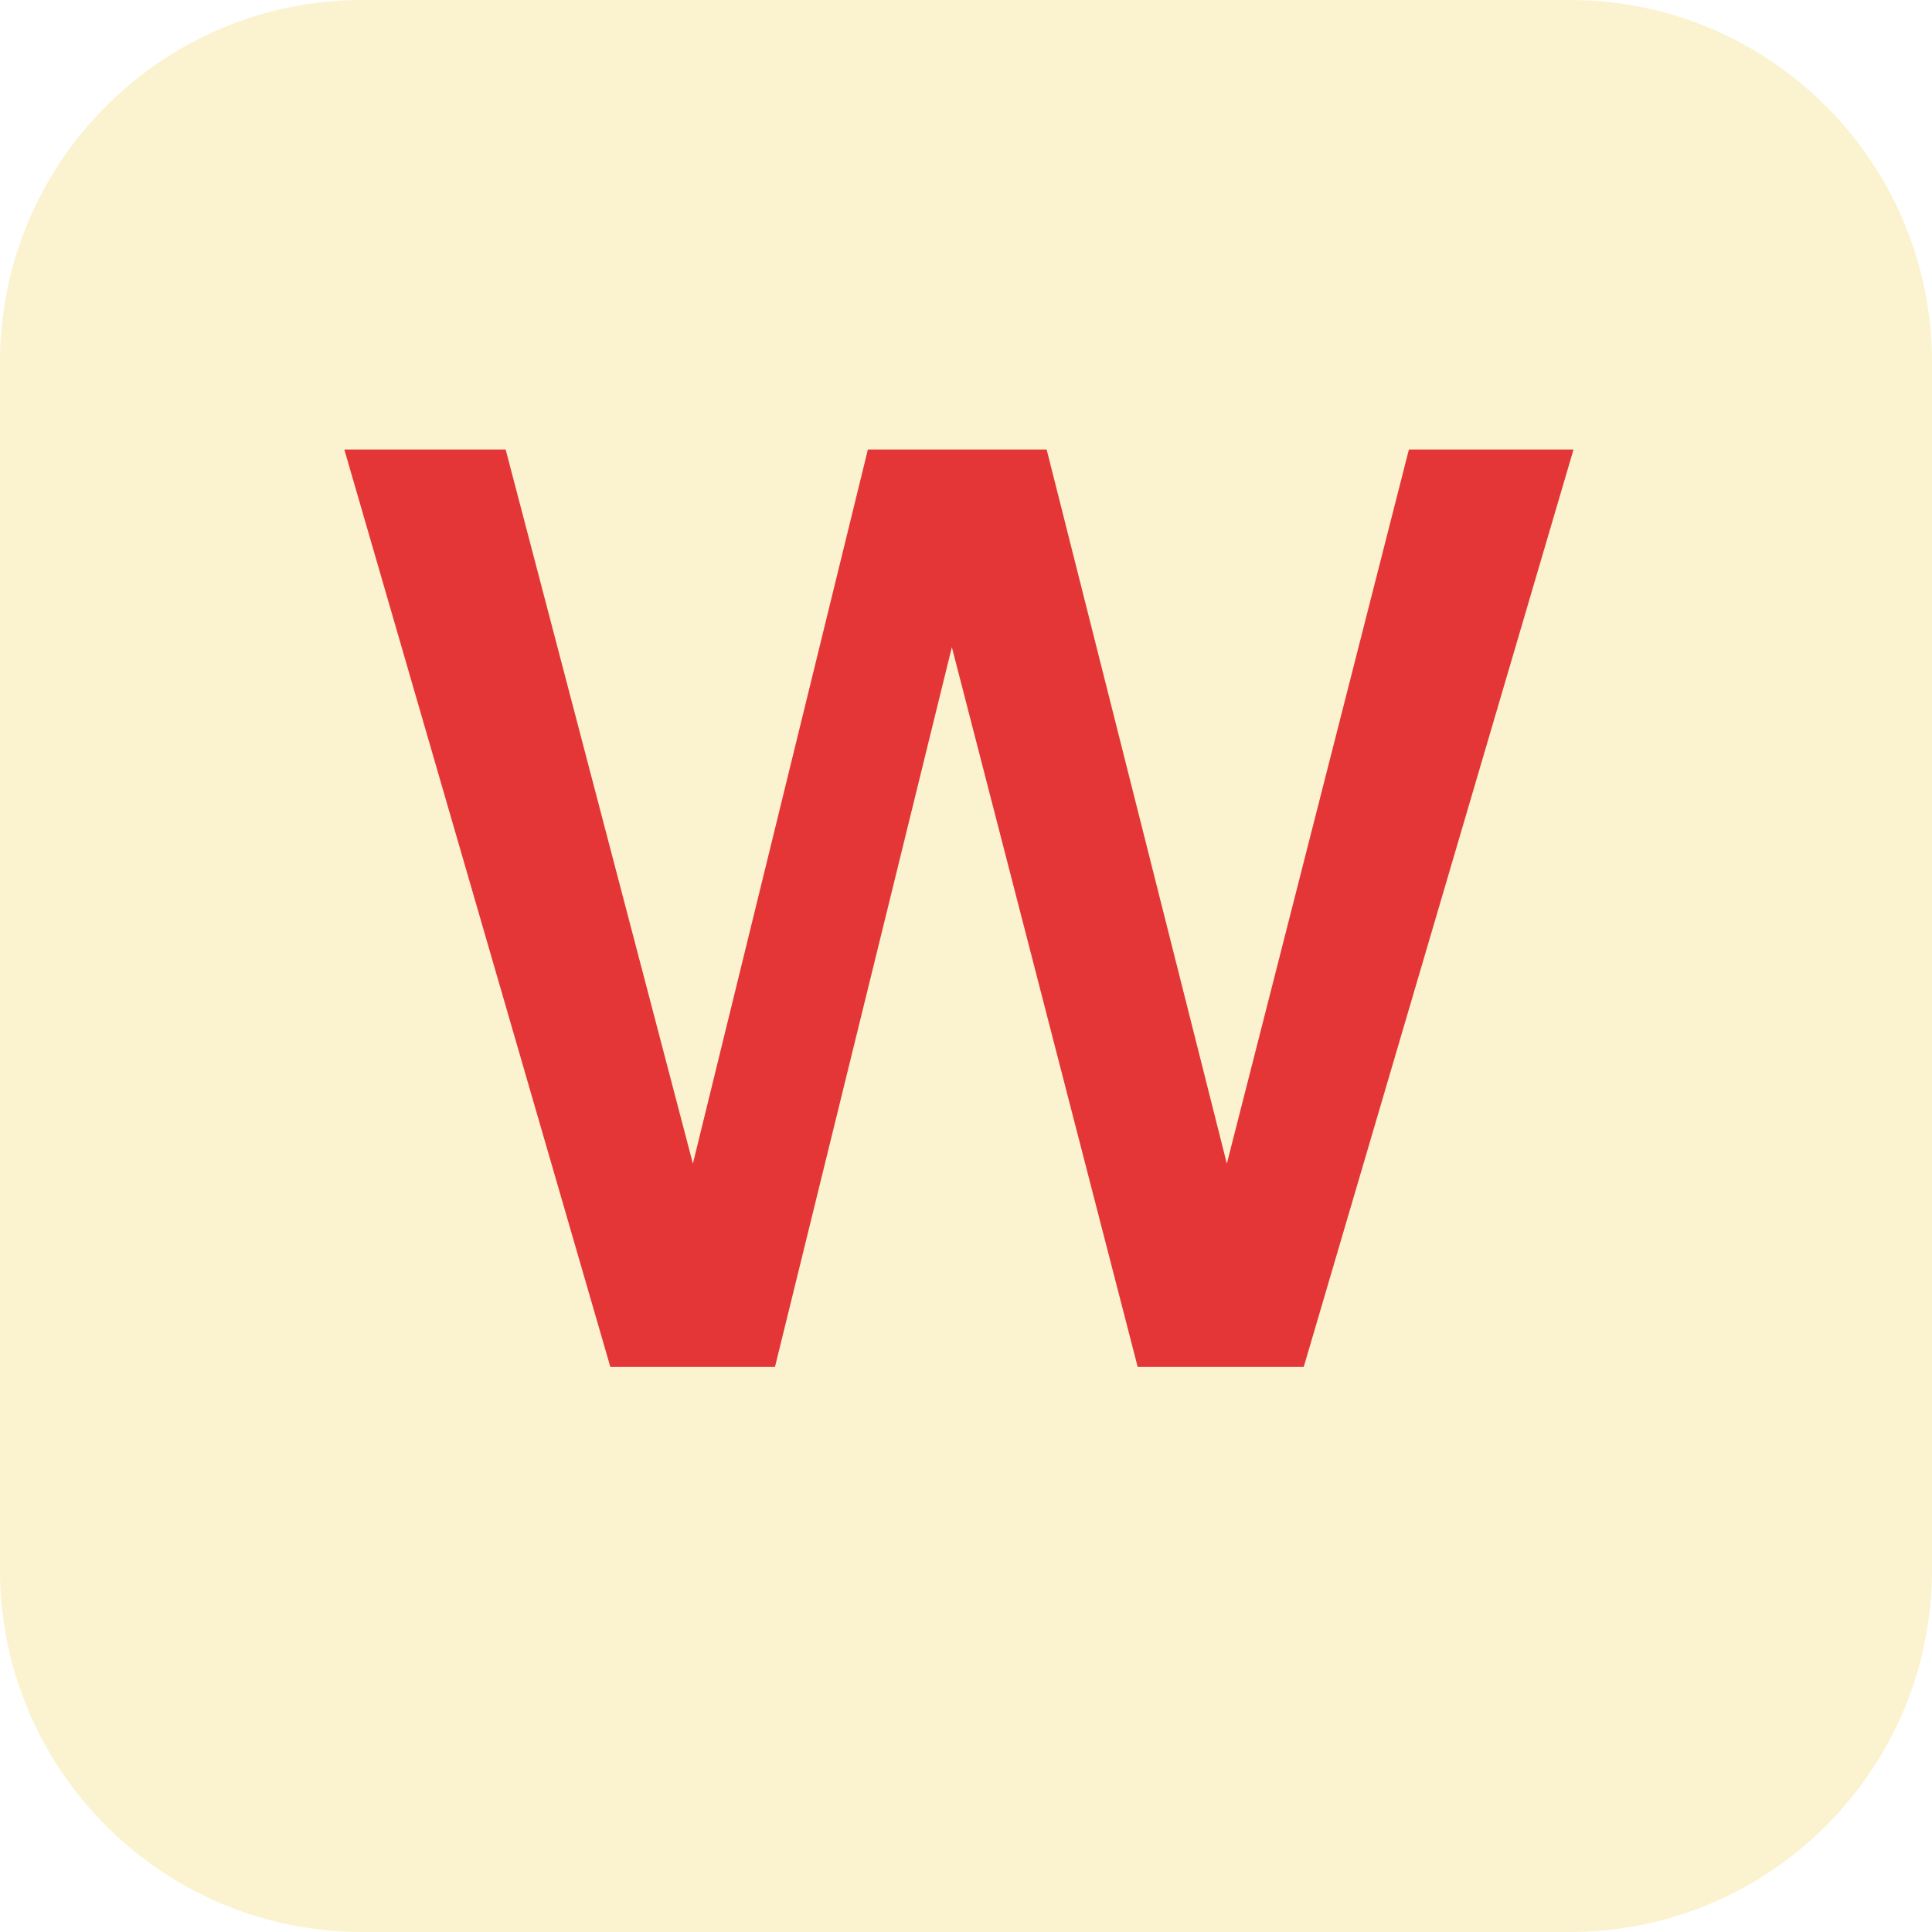
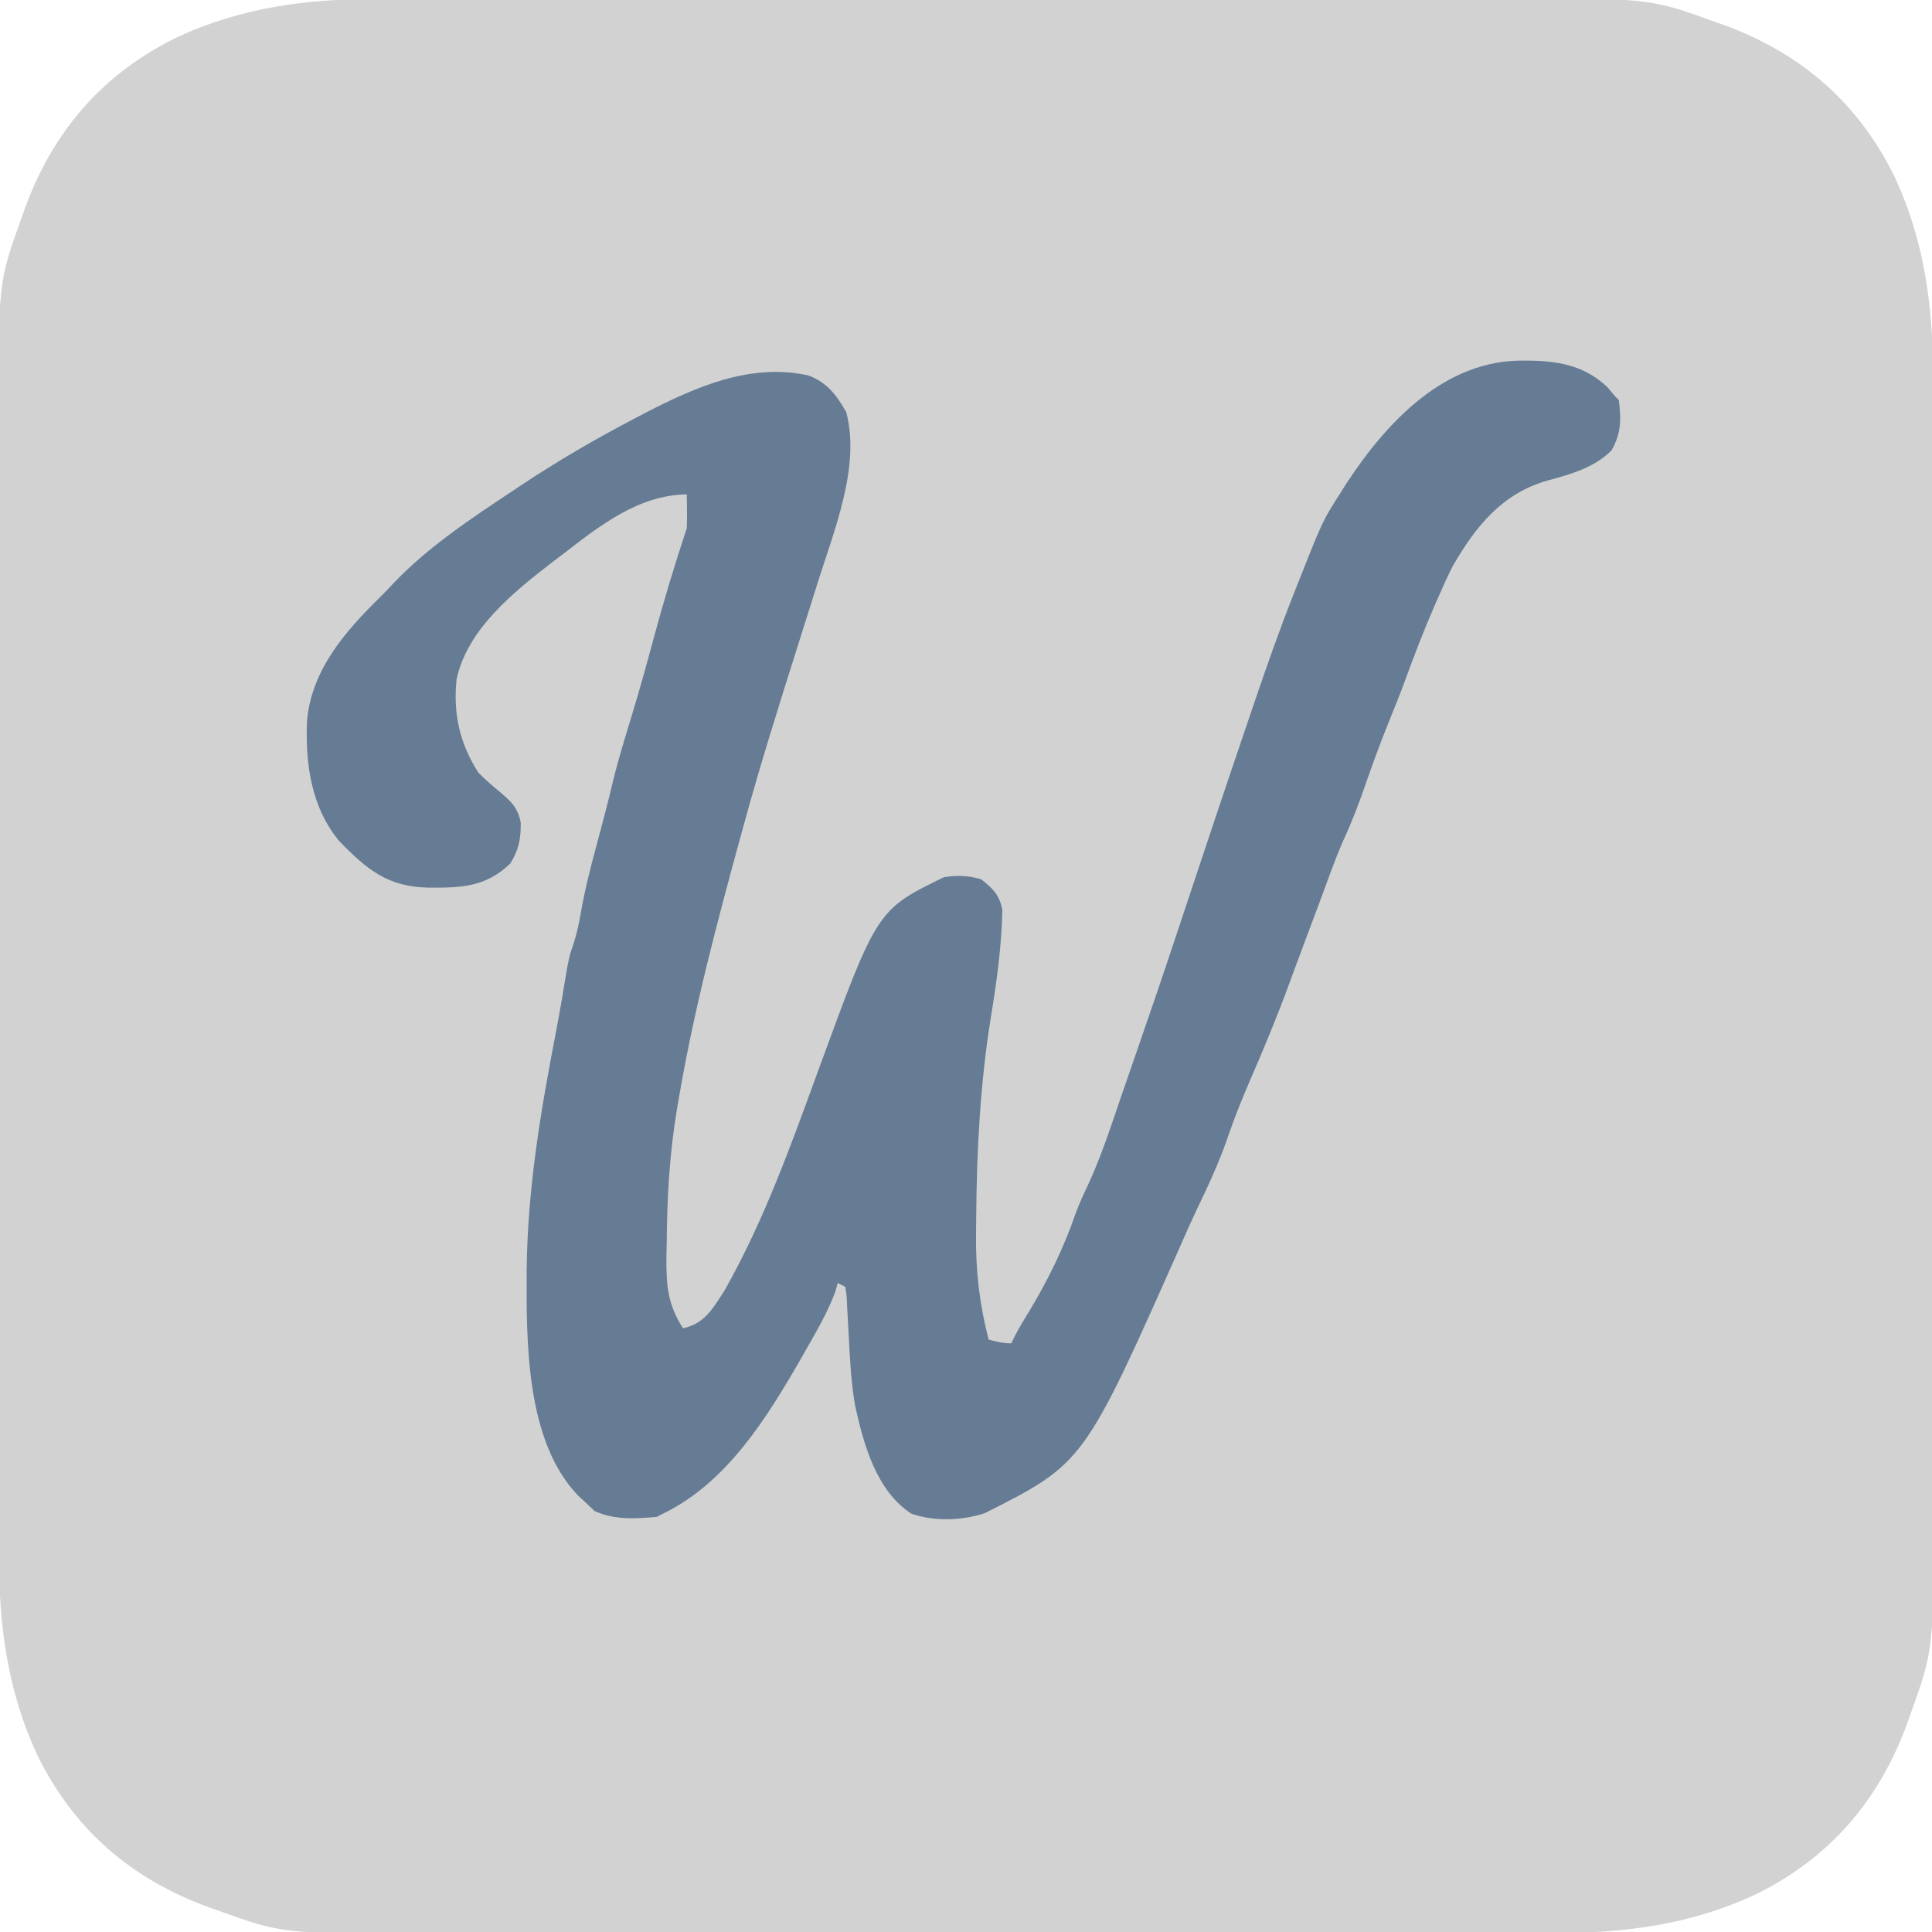
- <svg xmlns="http://www.w3.org/2000/svg" width="64" height="64" viewBox="0 0 64 64">
-   <rect width="100%" height="100%" fill="#FBF2CF" rx="12" ry="12" />
-   <text x="50%" y="50%" fill="#E43636" font-family="Helvetica, Arial, sans-serif" font-size="58" text-anchor="middle" dominant-baseline="central">w</text>
+ <svg xmlns="http://www.w3.org/2000/svg" version="1.1" width="512" height="512">
+   <path d="M0 0 C1.405 -0.003 2.81 -0.007 4.215 -0.012 C8.035 -0.022 11.855 -0.02 15.674 -0.015 C19.81 -0.013 23.946 -0.022 28.082 -0.029 C36.169 -0.042 44.256 -0.044 52.343 -0.042 C58.922 -0.04 65.502 -0.042 72.081 -0.046 C73.49 -0.047 73.49 -0.047 74.927 -0.048 C76.835 -0.049 78.743 -0.05 80.651 -0.051 C98.518 -0.062 116.386 -0.06 134.253 -0.054 C150.564 -0.049 166.875 -0.06 183.186 -0.079 C199.971 -0.098 216.755 -0.107 233.54 -0.103 C242.949 -0.101 252.357 -0.103 261.766 -0.118 C269.777 -0.13 277.788 -0.131 285.799 -0.119 C289.879 -0.113 293.958 -0.112 298.037 -0.124 C337.593 -0.233 337.593 -0.233 354.874 6.011 C355.609 6.269 356.345 6.527 357.103 6.793 C377.86 14.336 393.187 27.624 402.811 47.573 C410.451 64.187 412.813 81.578 412.759 99.762 C412.762 101.167 412.766 102.572 412.771 103.977 C412.781 107.797 412.779 111.617 412.775 115.436 C412.772 119.572 412.781 123.708 412.789 127.844 C412.801 135.931 412.803 144.018 412.801 152.105 C412.799 158.684 412.801 165.264 412.805 171.843 C412.806 172.782 412.806 173.721 412.807 174.689 C412.808 176.597 412.809 178.505 412.811 180.413 C412.821 198.28 412.819 216.148 412.813 234.015 C412.808 250.326 412.819 266.637 412.838 282.948 C412.858 299.733 412.866 316.518 412.862 333.302 C412.86 342.711 412.863 352.119 412.877 361.528 C412.889 369.539 412.89 377.55 412.878 385.561 C412.872 389.641 412.871 393.72 412.883 397.799 C412.992 437.355 412.992 437.355 406.749 454.636 C406.49 455.371 406.232 456.107 405.966 456.865 C398.424 477.622 385.135 492.949 365.186 502.573 C348.572 510.213 331.181 512.575 312.997 512.521 C311.592 512.524 310.187 512.528 308.782 512.533 C304.962 512.543 301.143 512.541 297.323 512.537 C293.187 512.534 289.051 512.543 284.916 512.551 C276.829 512.564 268.741 512.565 260.654 512.563 C254.075 512.561 247.496 512.563 240.916 512.567 C239.508 512.568 239.508 512.568 238.071 512.569 C236.163 512.57 234.254 512.571 232.346 512.573 C214.479 512.584 196.611 512.581 178.744 512.575 C162.433 512.57 146.122 512.581 129.811 512.6 C113.026 512.62 96.242 512.628 79.457 512.624 C70.049 512.622 60.64 512.625 51.231 512.639 C43.22 512.651 35.209 512.652 27.198 512.64 C23.119 512.634 19.039 512.633 14.96 512.645 C-24.596 512.755 -24.596 512.755 -41.876 506.511 C-42.612 506.252 -43.348 505.994 -44.106 505.728 C-64.862 498.186 -80.19 484.897 -89.814 464.948 C-97.453 448.334 -99.816 430.943 -99.762 412.759 C-99.765 411.354 -99.769 409.949 -99.774 408.544 C-99.784 404.724 -99.782 400.905 -99.777 397.085 C-99.775 392.949 -99.784 388.814 -99.792 384.678 C-99.804 376.591 -99.806 368.504 -99.804 360.416 C-99.802 353.837 -99.804 347.258 -99.808 340.678 C-99.809 339.739 -99.809 338.8 -99.81 337.833 C-99.811 335.925 -99.812 334.017 -99.813 332.108 C-99.824 314.241 -99.822 296.374 -99.816 278.506 C-99.811 262.195 -99.822 245.884 -99.841 229.573 C-99.861 212.788 -99.869 196.004 -99.865 179.219 C-99.863 169.811 -99.866 160.402 -99.88 150.993 C-99.892 142.982 -99.893 134.971 -99.881 126.96 C-99.875 122.881 -99.874 118.802 -99.886 114.722 C-99.995 75.166 -99.995 75.166 -93.751 57.886 C-93.493 57.15 -93.235 56.414 -92.969 55.656 C-85.427 34.9 -72.138 19.572 -52.189 9.948 C-35.575 2.309 -18.184 -0.054 0 0 Z " fill="#D3D2D2" transform="translate(99.50139,-0.2606964)" />
+   <path d="M0 0 C1.181 0.01 1.181 0.01 2.385 0.021 C10.005 0.23 16.563 1.69 22.188 7.125 C22.827 7.888 23.466 8.651 24.125 9.438 C24.455 9.768 24.785 10.098 25.125 10.438 C25.794 15.513 25.764 19.324 23.188 23.812 C18.565 28.422 12.271 30.159 6.125 31.812 C-5.902 35.286 -12.844 44.015 -18.875 54.438 C-20.293 57.227 -21.568 60.067 -22.812 62.938 C-23.155 63.716 -23.497 64.495 -23.849 65.298 C-26.604 71.646 -29.072 78.08 -31.445 84.578 C-32.838 88.38 -34.348 92.125 -35.875 95.875 C-38.071 101.308 -40.081 106.776 -42 112.312 C-43.741 117.334 -45.576 122.209 -47.82 127.031 C-50.156 132.36 -52.077 137.869 -54.093 143.325 C-55.591 147.371 -57.112 151.409 -58.631 155.447 C-59.859 158.713 -61.077 161.982 -62.27 165.262 C-65.432 173.905 -68.949 182.349 -72.624 190.786 C-74.77 195.748 -76.747 200.699 -78.5 205.812 C-80.85 212.651 -83.855 219.045 -86.987 225.552 C-88.316 228.373 -89.567 231.227 -90.828 234.078 C-116.609 292.162 -116.609 292.162 -142.875 305.438 C-148.911 307.45 -156.281 307.679 -162.328 305.59 C-171.606 299.617 -175.02 287.182 -177.252 276.998 C-178.314 270.926 -178.629 264.837 -178.938 258.688 C-179.066 256.192 -179.202 253.697 -179.348 251.203 C-179.402 250.118 -179.456 249.033 -179.512 247.915 C-179.632 247.097 -179.752 246.28 -179.875 245.438 C-180.535 245.107 -181.195 244.778 -181.875 244.438 C-182.081 245.201 -182.287 245.964 -182.5 246.75 C-184.438 251.949 -187.135 256.623 -189.875 261.438 C-190.459 262.463 -191.043 263.489 -191.644 264.546 C-200.697 280.255 -211.144 297.154 -227.875 305.438 C-228.535 305.767 -229.195 306.098 -229.875 306.438 C-235.626 306.922 -240.999 307.29 -246.312 304.875 C-247.158 304.071 -248.004 303.266 -248.875 302.438 C-249.373 301.986 -249.87 301.535 -250.383 301.07 C-264.638 286.672 -264.394 259.773 -264.302 240.919 C-264.074 219.371 -260.547 198.569 -256.451 177.463 C-255.396 171.922 -254.475 166.357 -253.551 160.793 C-252.875 157.438 -252.875 157.438 -251.918 154.676 C-251.003 151.834 -250.438 149.21 -249.934 146.277 C-248.919 140.423 -247.481 134.735 -245.938 129 C-245.397 126.964 -244.856 124.927 -244.316 122.891 C-244.063 121.936 -243.809 120.982 -243.547 119.998 C-242.784 117.091 -242.072 114.174 -241.375 111.25 C-239.898 105.264 -238.076 99.388 -236.28 93.492 C-234.339 87.087 -232.547 80.651 -230.812 74.188 C-228.121 64.173 -225.155 54.277 -221.875 44.438 C-221.808 42.876 -221.79 41.312 -221.812 39.75 C-221.822 38.942 -221.831 38.134 -221.84 37.301 C-221.851 36.686 -221.863 36.071 -221.875 35.438 C-234.761 35.656 -245.033 43.817 -254.875 51.438 C-255.706 52.064 -256.538 52.69 -257.395 53.336 C-267.686 61.278 -279.998 71.098 -282.875 84.438 C-283.828 93.557 -282.048 101.514 -277.062 109.25 C-275.191 111.121 -273.29 112.761 -271.25 114.438 C-268.345 116.894 -266.611 118.574 -265.875 122.438 C-265.823 126.663 -266.376 129.635 -268.625 133.25 C-275.053 139.5 -281.562 139.72 -290.214 139.677 C-301.028 139.458 -306.407 135.091 -313.875 127.438 C-321.437 118.482 -323.031 106.615 -322.5 95.258 C-321.223 81.915 -312.452 71.817 -303.246 62.791 C-302.064 61.624 -300.921 60.419 -299.785 59.207 C-290.59 49.468 -278.976 41.813 -267.875 34.438 C-267.208 33.992 -266.541 33.546 -265.854 33.087 C-256.19 26.672 -246.276 20.883 -236 15.5 C-234.991 14.969 -233.982 14.437 -232.942 13.89 C-219.519 6.983 -205.056 0.541 -189.617 3.934 C-184.619 5.849 -182.195 9.127 -179.625 13.625 C-175.779 28.048 -182.831 44.993 -187.137 58.715 C-187.354 59.41 -187.572 60.104 -187.796 60.82 C-189.374 65.856 -190.965 70.887 -192.559 75.918 C-197.556 91.696 -202.514 107.469 -206.875 123.438 C-207.153 124.451 -207.431 125.464 -207.717 126.508 C-213.98 149.387 -220.028 172.224 -224 195.625 C-224.171 196.623 -224.342 197.621 -224.518 198.649 C-226.453 210.322 -227.1 221.796 -227.188 233.625 C-227.231 235.596 -227.231 235.596 -227.275 237.607 C-227.324 245.047 -226.939 250.129 -222.875 256.438 C-217.092 255.2 -215.005 251.251 -211.875 246.438 C-201.441 228.042 -194.187 207.755 -186.962 187.934 C-171.467 145.584 -171.467 145.584 -153.812 136.938 C-150.102 136.306 -147.516 136.444 -143.875 137.438 C-140.694 139.979 -139.072 141.473 -138.246 145.512 C-138.425 155.225 -139.734 164.538 -141.302 174.122 C-144.116 191.667 -145.036 209.272 -145.171 227.022 C-145.182 228.48 -145.197 229.938 -145.217 231.395 C-145.331 241.151 -144.322 249.983 -141.875 259.438 C-139.799 259.991 -138.031 260.438 -135.875 260.438 C-135.465 259.587 -135.465 259.587 -135.047 258.719 C-133.844 256.378 -132.511 254.174 -131.125 251.938 C-126.141 243.66 -122.016 235.25 -118.859 226.117 C-117.894 223.491 -116.772 221.022 -115.562 218.5 C-112.092 211.01 -109.55 203.192 -106.886 195.389 C-105.8 192.219 -104.702 189.055 -103.602 185.891 C-99.618 174.43 -95.694 162.954 -91.875 151.438 C-85.758 133 -79.612 114.572 -73.351 96.183 C-72.75 94.417 -72.15 92.652 -71.551 90.886 C-68.19 80.985 -64.735 71.157 -60.875 61.438 C-60.557 60.63 -60.24 59.822 -59.912 58.99 C-53.383 42.504 -53.383 42.504 -48.875 35.438 C-48.252 34.446 -47.63 33.455 -46.988 32.434 C-36.268 16.132 -20.88 -0.28 0 0 Z " fill="#657C94" transform="translate(403.875,95.5625)" />
</svg>
